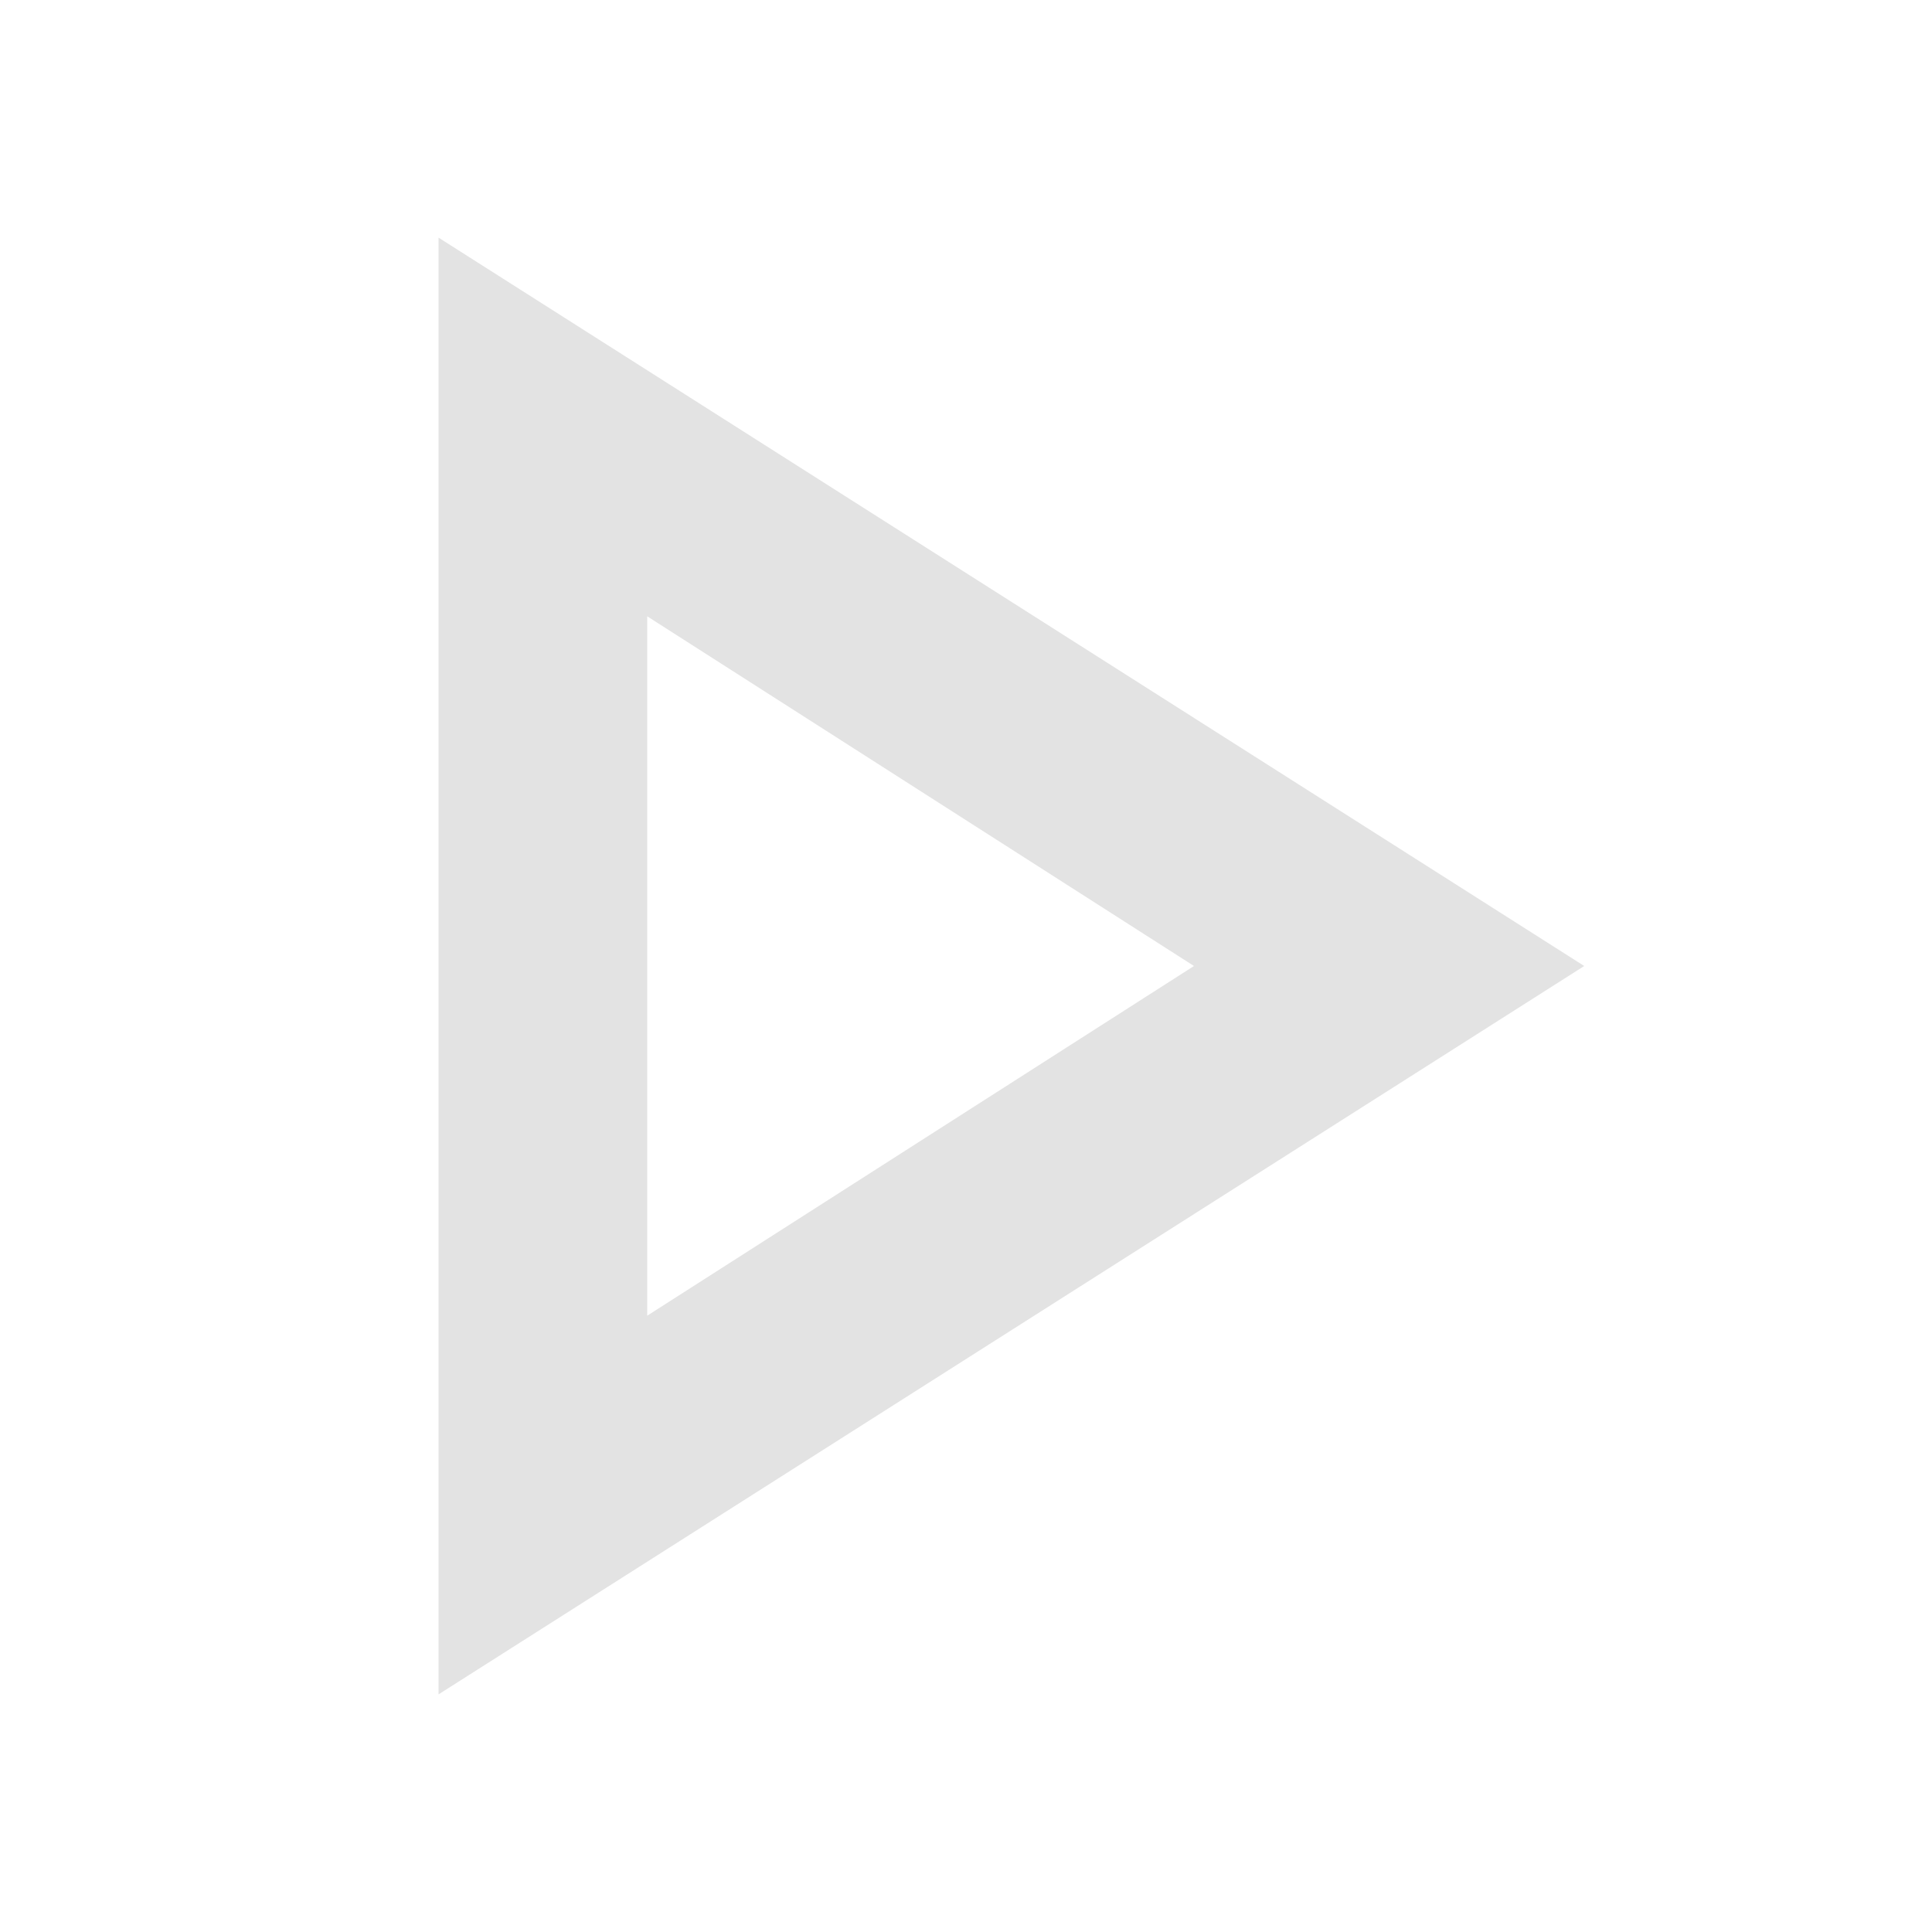
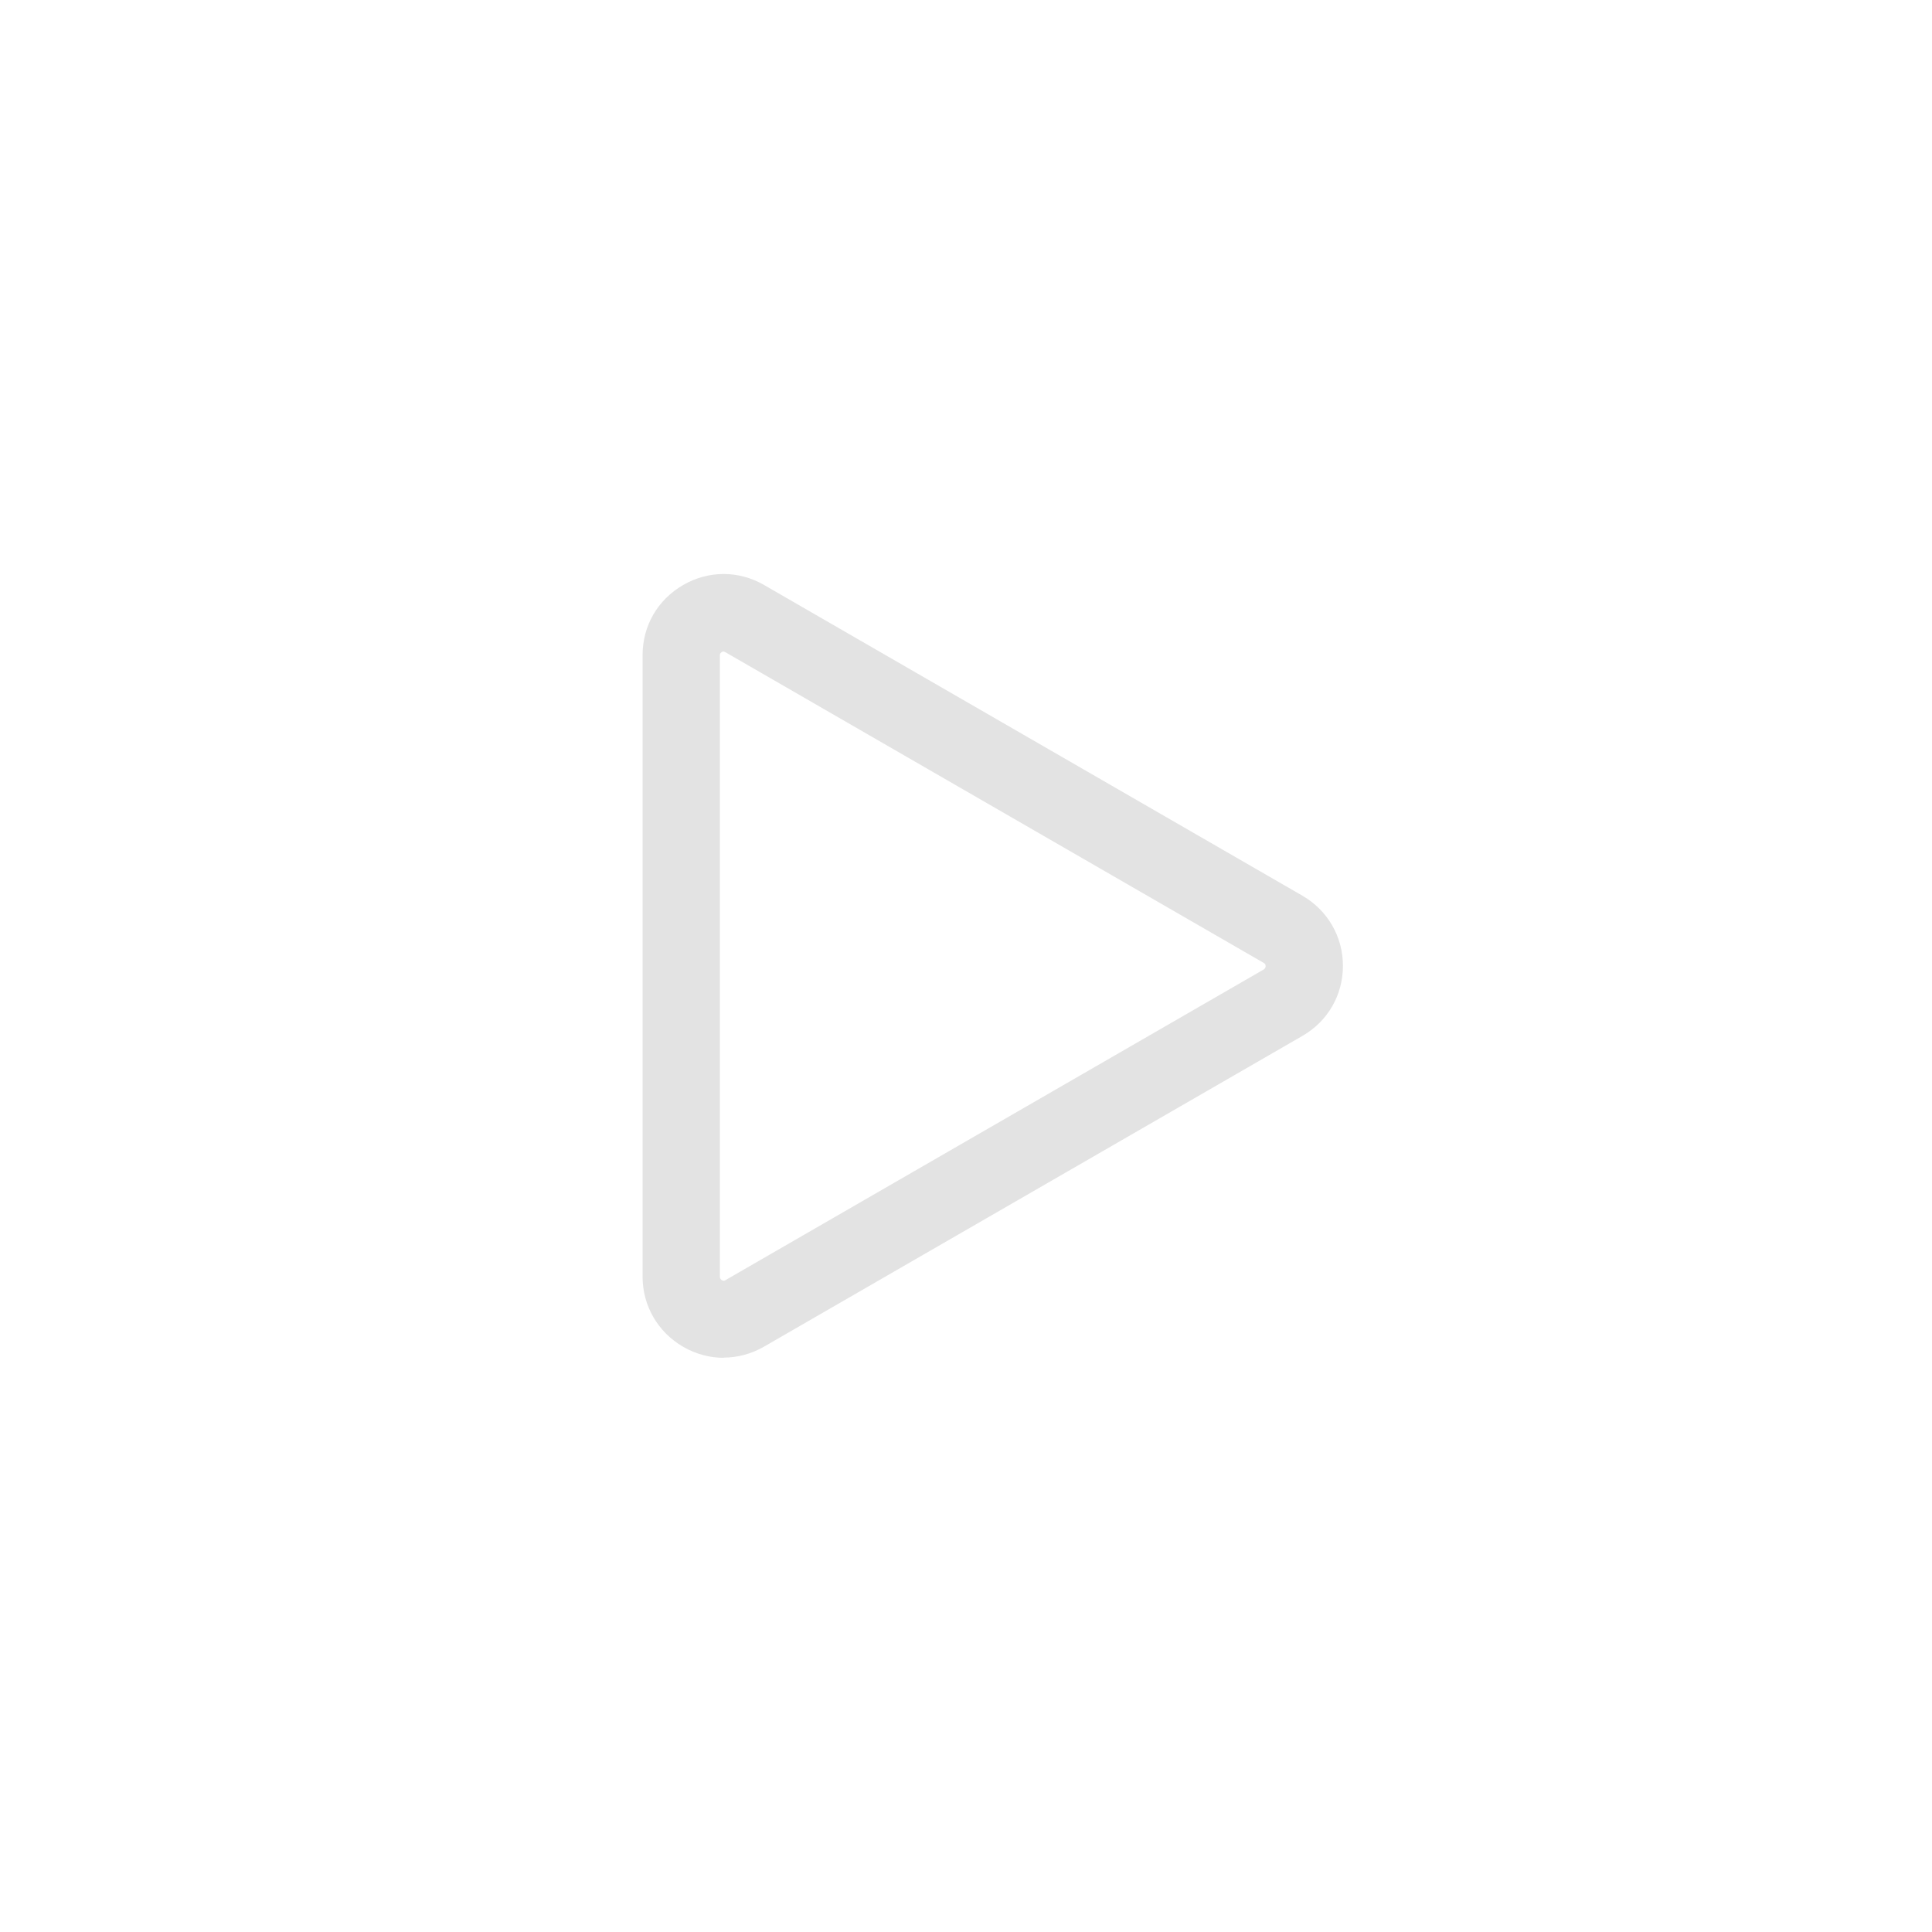
- <svg xmlns="http://www.w3.org/2000/svg" version="1.1" viewBox="0 0 100 100">
+ <svg xmlns="http://www.w3.org/2000/svg" id="_レイヤー_1" data-name="レイヤー_1" version="1.1" viewBox="0 0 100 100">
  <defs>
    <style>
-       .cls-1 {
+       .st0 {
        fill: #e3e3e3;
      }
    </style>
  </defs>
-   <g>
-     <g id="_レイヤー_1" data-name="レイヤー_1">
-       <path class="cls-1" d="M22.7,87.7V12.3l59.3,37.7-59.3,37.7ZM33.5,68.1l28.3-18.1-28.3-18.1v36.1Z" />
-     </g>
-   </g>
+   <path class="st0" d="M37.46,70.28c-.72,0-1.44-.19-2.1-.57-1.31-.76-2.1-2.12-2.1-3.63v-32.17c0-1.52.78-2.87,2.1-3.63,1.31-.76,2.88-.76,4.19,0l27.86,16.08h0c1.31.76,2.1,2.12,2.1,3.63s-.78,2.87-2.1,3.63l-27.86,16.08c-.66.38-1.38.57-2.1.57ZM37.46,33.72s-.06,0-.1.03c-.1.06-.1.13-.1.17v32.17s0,.11.1.17c.1.06.16.02.19,0l27.86-16.08s.1-.06.1-.17-.06-.15-.1-.17l-27.86-16.08s-.05-.03-.09-.03Z" />
</svg>
